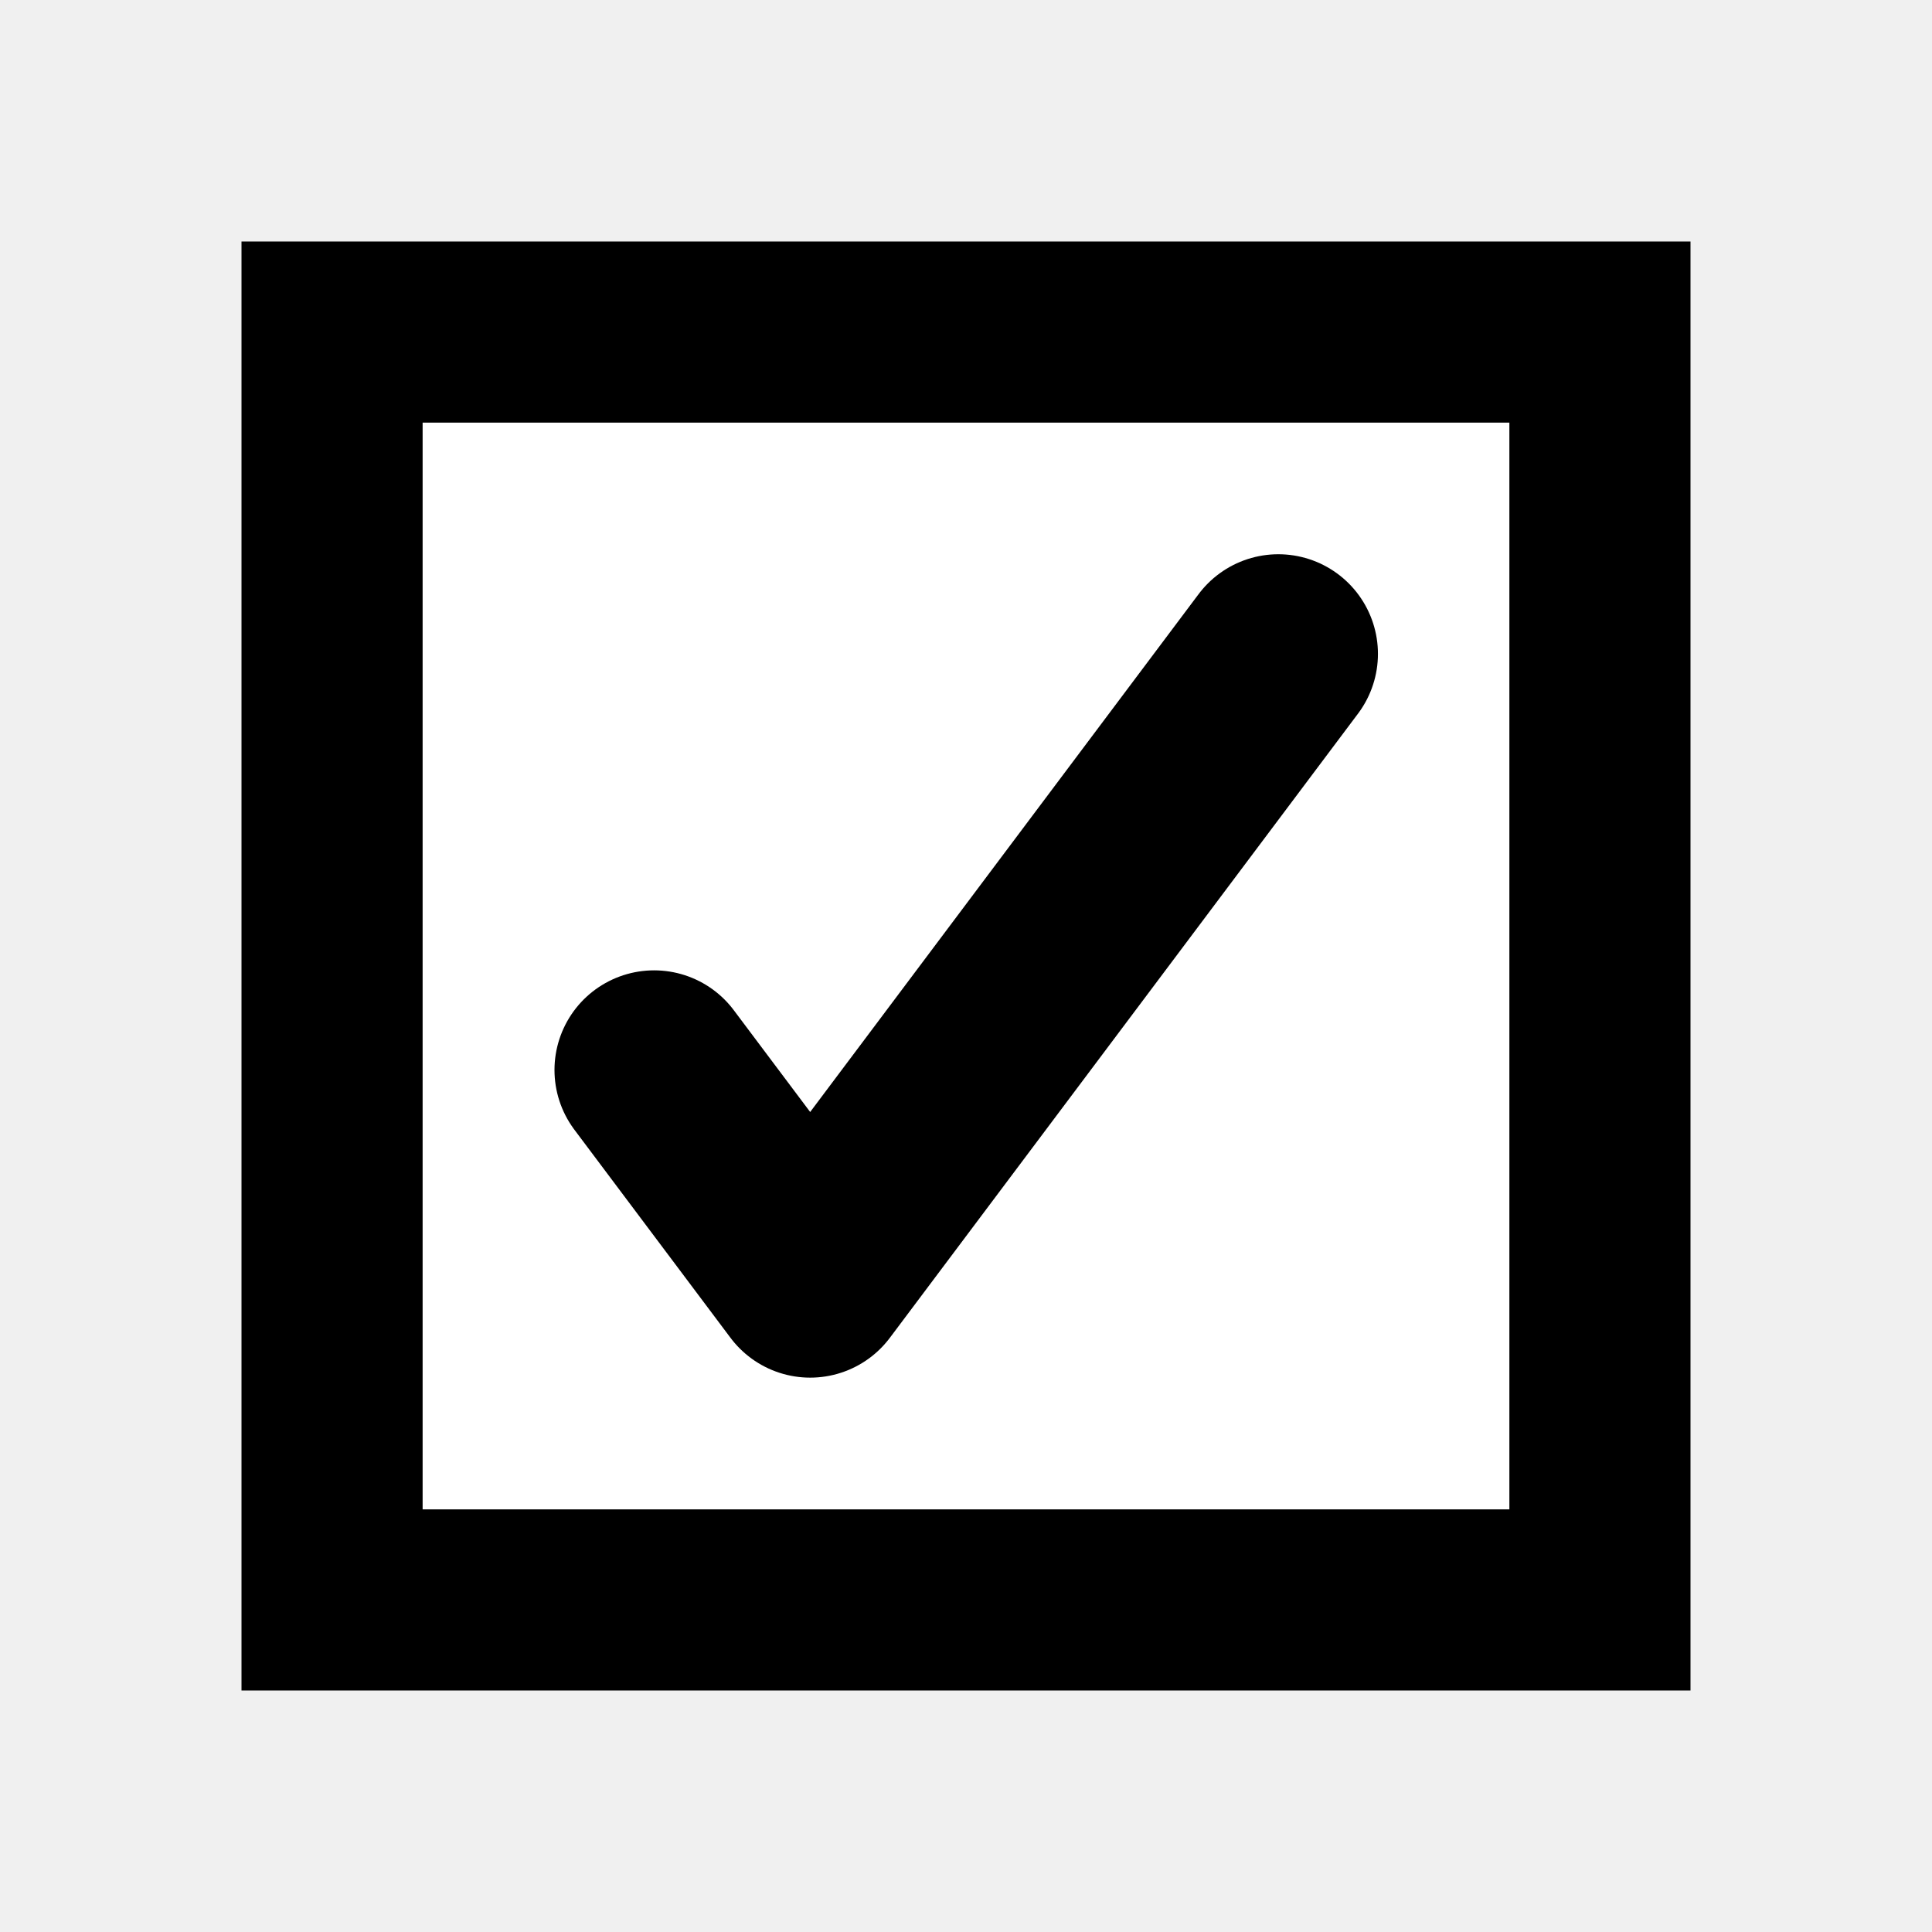
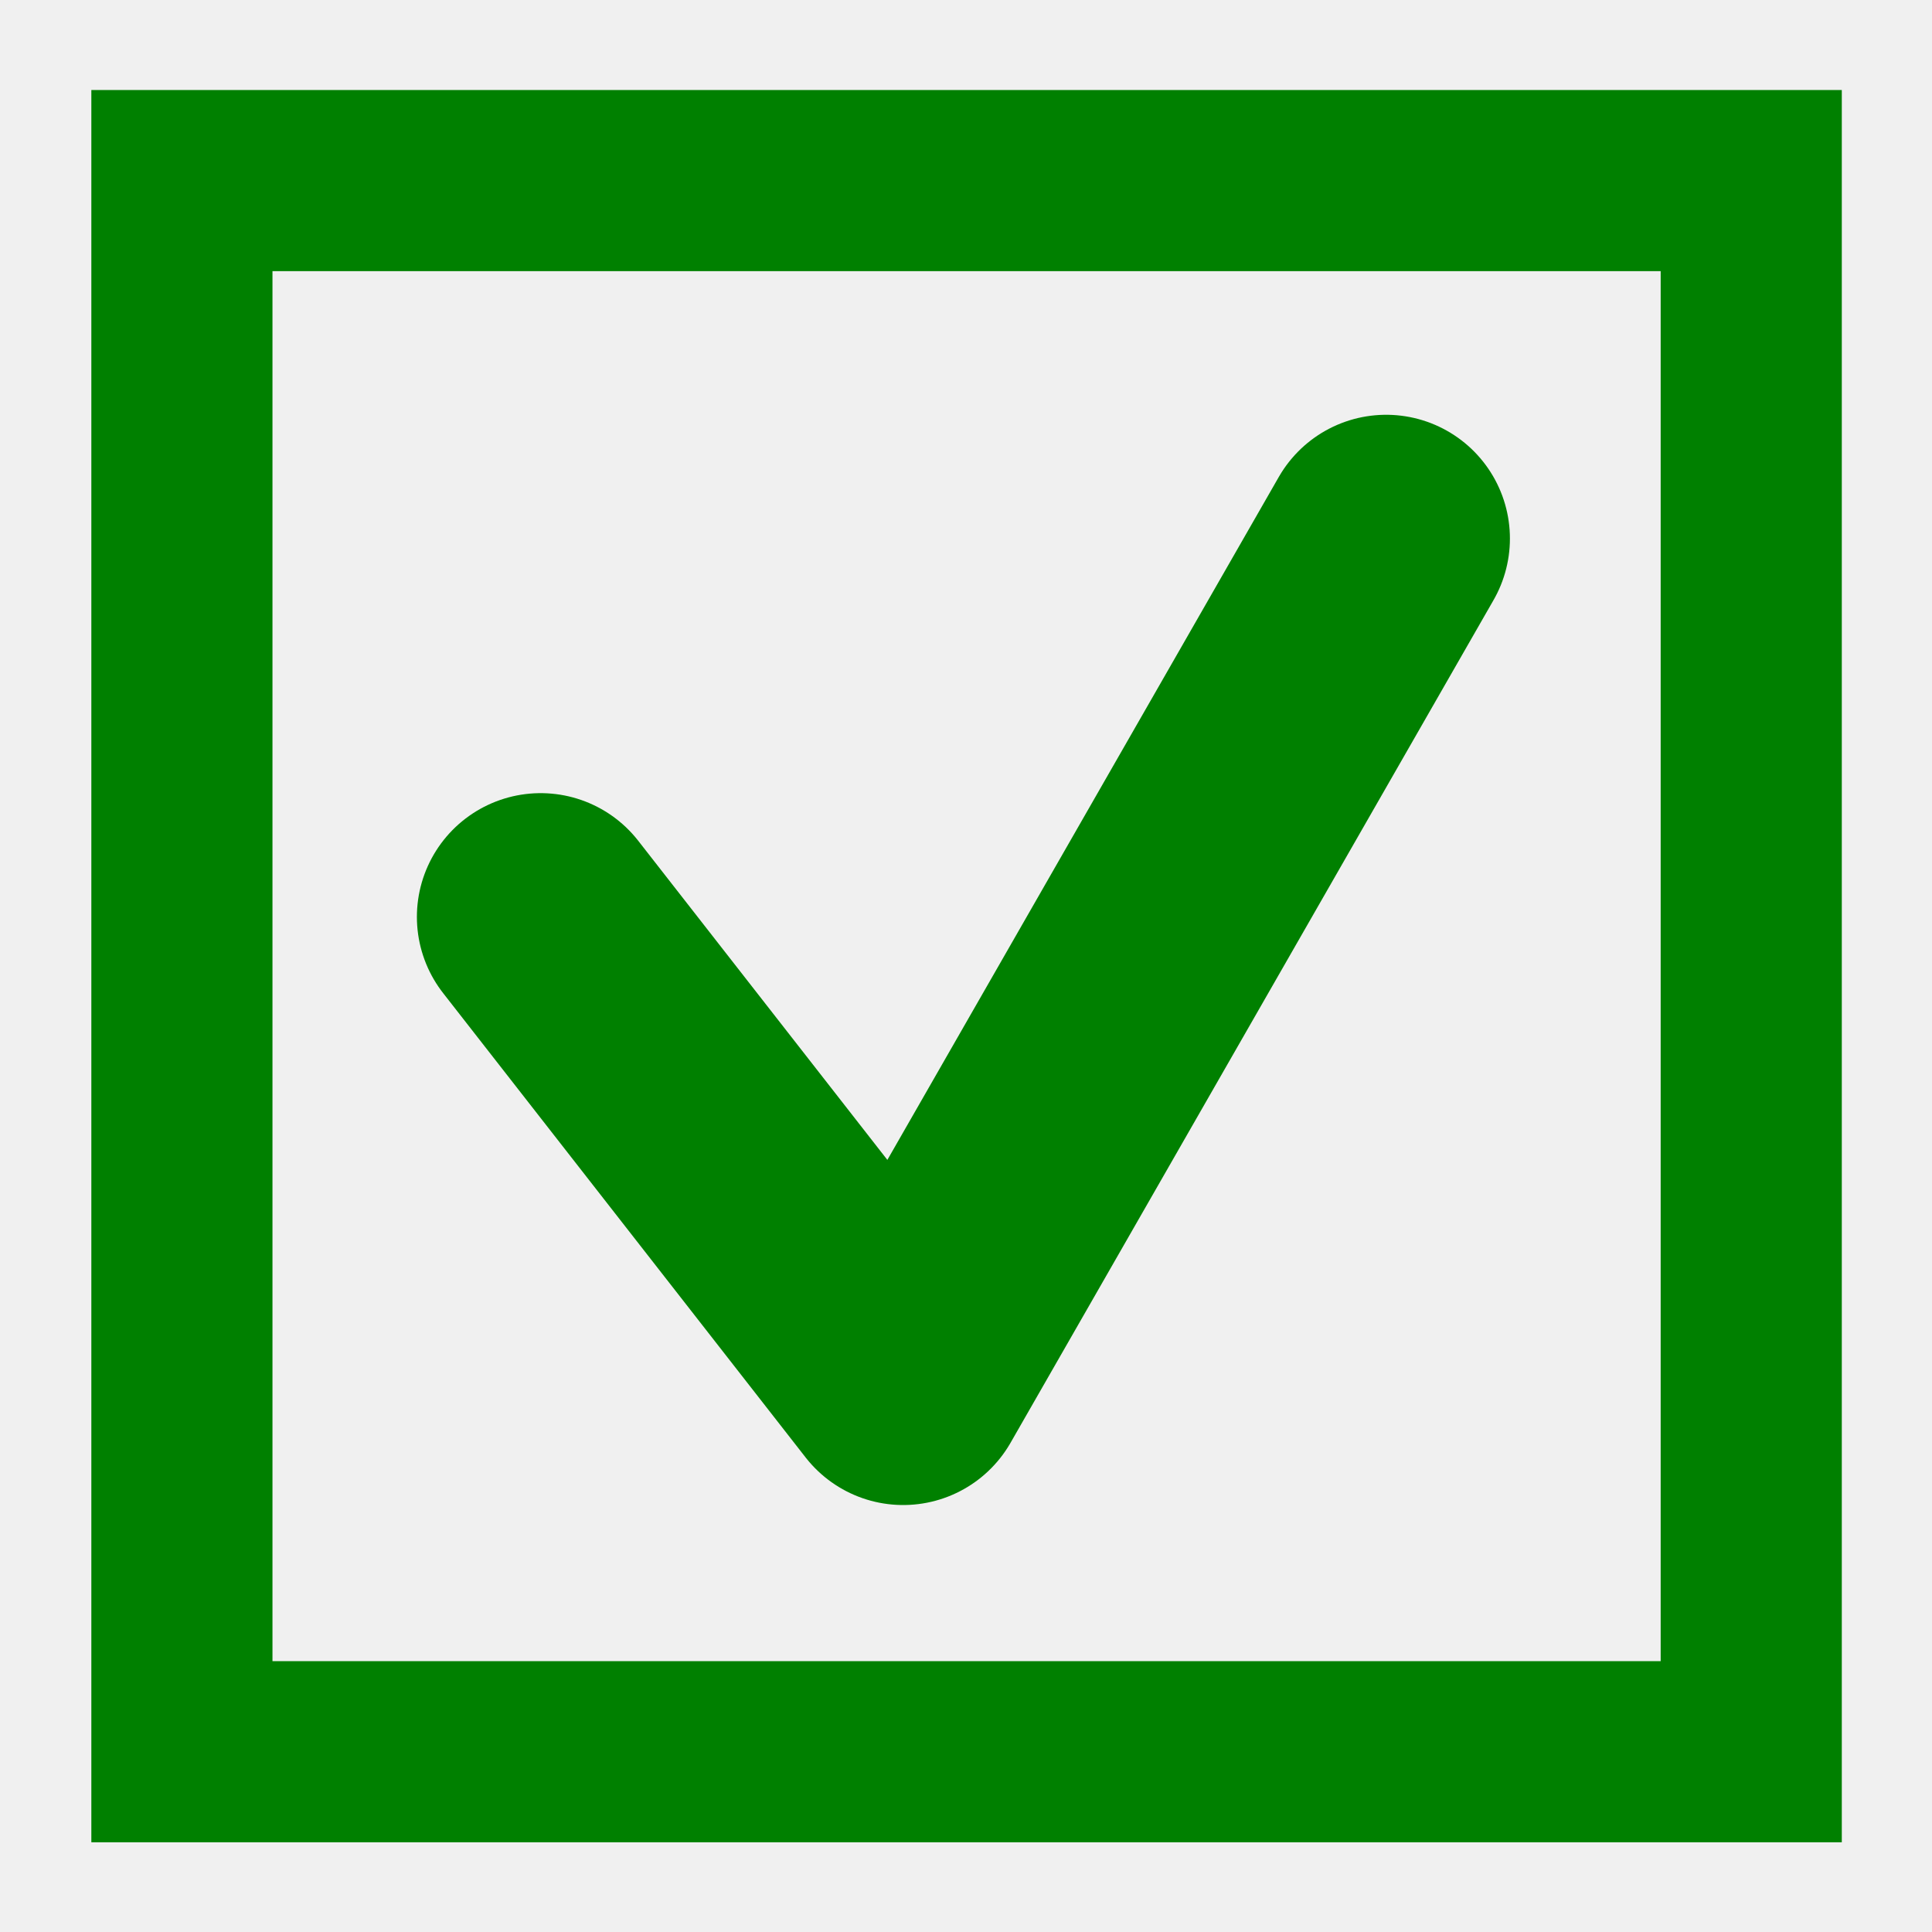
- <svg xmlns="http://www.w3.org/2000/svg" width="12" height="12" viewBox="0 0 32 32" id="svg2" version="1.1">
-   <style>
+ <svg xmlns="http://www.w3.org/2000/svg" width="16" height="16" viewBox="0 0 32 32" id="svg2" version="1.1">
+   <style id="style1">
	.theme_fill {
		fill: green;
	}
	.theme_stroke {
		stroke: green;
	}
	</style>
  <defs id="defs4" />
  <g style="display:inline;opacity:1" id="Dark">
-     <rect style="display:inline;fill:#000000;fill-opacity:1;stroke:none;stroke-width:2;stroke-linecap:butt;stroke-linejoin:miter;stroke-miterlimit:4;stroke-dasharray:none;stroke-opacity:1" id="rect9216" width="24" height="24" x="4" y="4" />
-     <rect style="display:inline;fill:#ffffff;fill-opacity:1;stroke:none;stroke-width:2;stroke-linecap:butt;stroke-linejoin:miter;stroke-miterlimit:4;stroke-dasharray:none;stroke-opacity:1" id="rect9218" width="18" height="18" x="7" y="7" />
-     <path id="path9220" d="m 10.834,17.722 2.585,3.446 7.754,-10.338" style="display:inline;fill:none;fill-rule:evenodd;stroke:#000000;stroke-width:3.3;stroke-linecap:round;stroke-linejoin:round;stroke-miterlimit:4;stroke-dasharray:none;stroke-opacity:1" />
+     <rect style="display:inline;fill:none;fill-opacity:1;stroke-width:3;stroke-linecap:butt;stroke-linejoin:miter;stroke-miterlimit:4;stroke-dasharray:none;stroke-opacity:1" id="rect9216" width="25.993" height="26.023" x="3.013" y="2.991" class="theme_stroke" />
+     <path id="path9220" d="M 8.955,15.187 14.959,22.878 22.959,8.92" style="display:inline;fill:none;fill-rule:evenodd;stroke-width:4.1;stroke-linecap:round;stroke-linejoin:round;stroke-miterlimit:4;stroke-dasharray:none;stroke-opacity:1" class="theme_stroke" />
  </g>
</svg>
